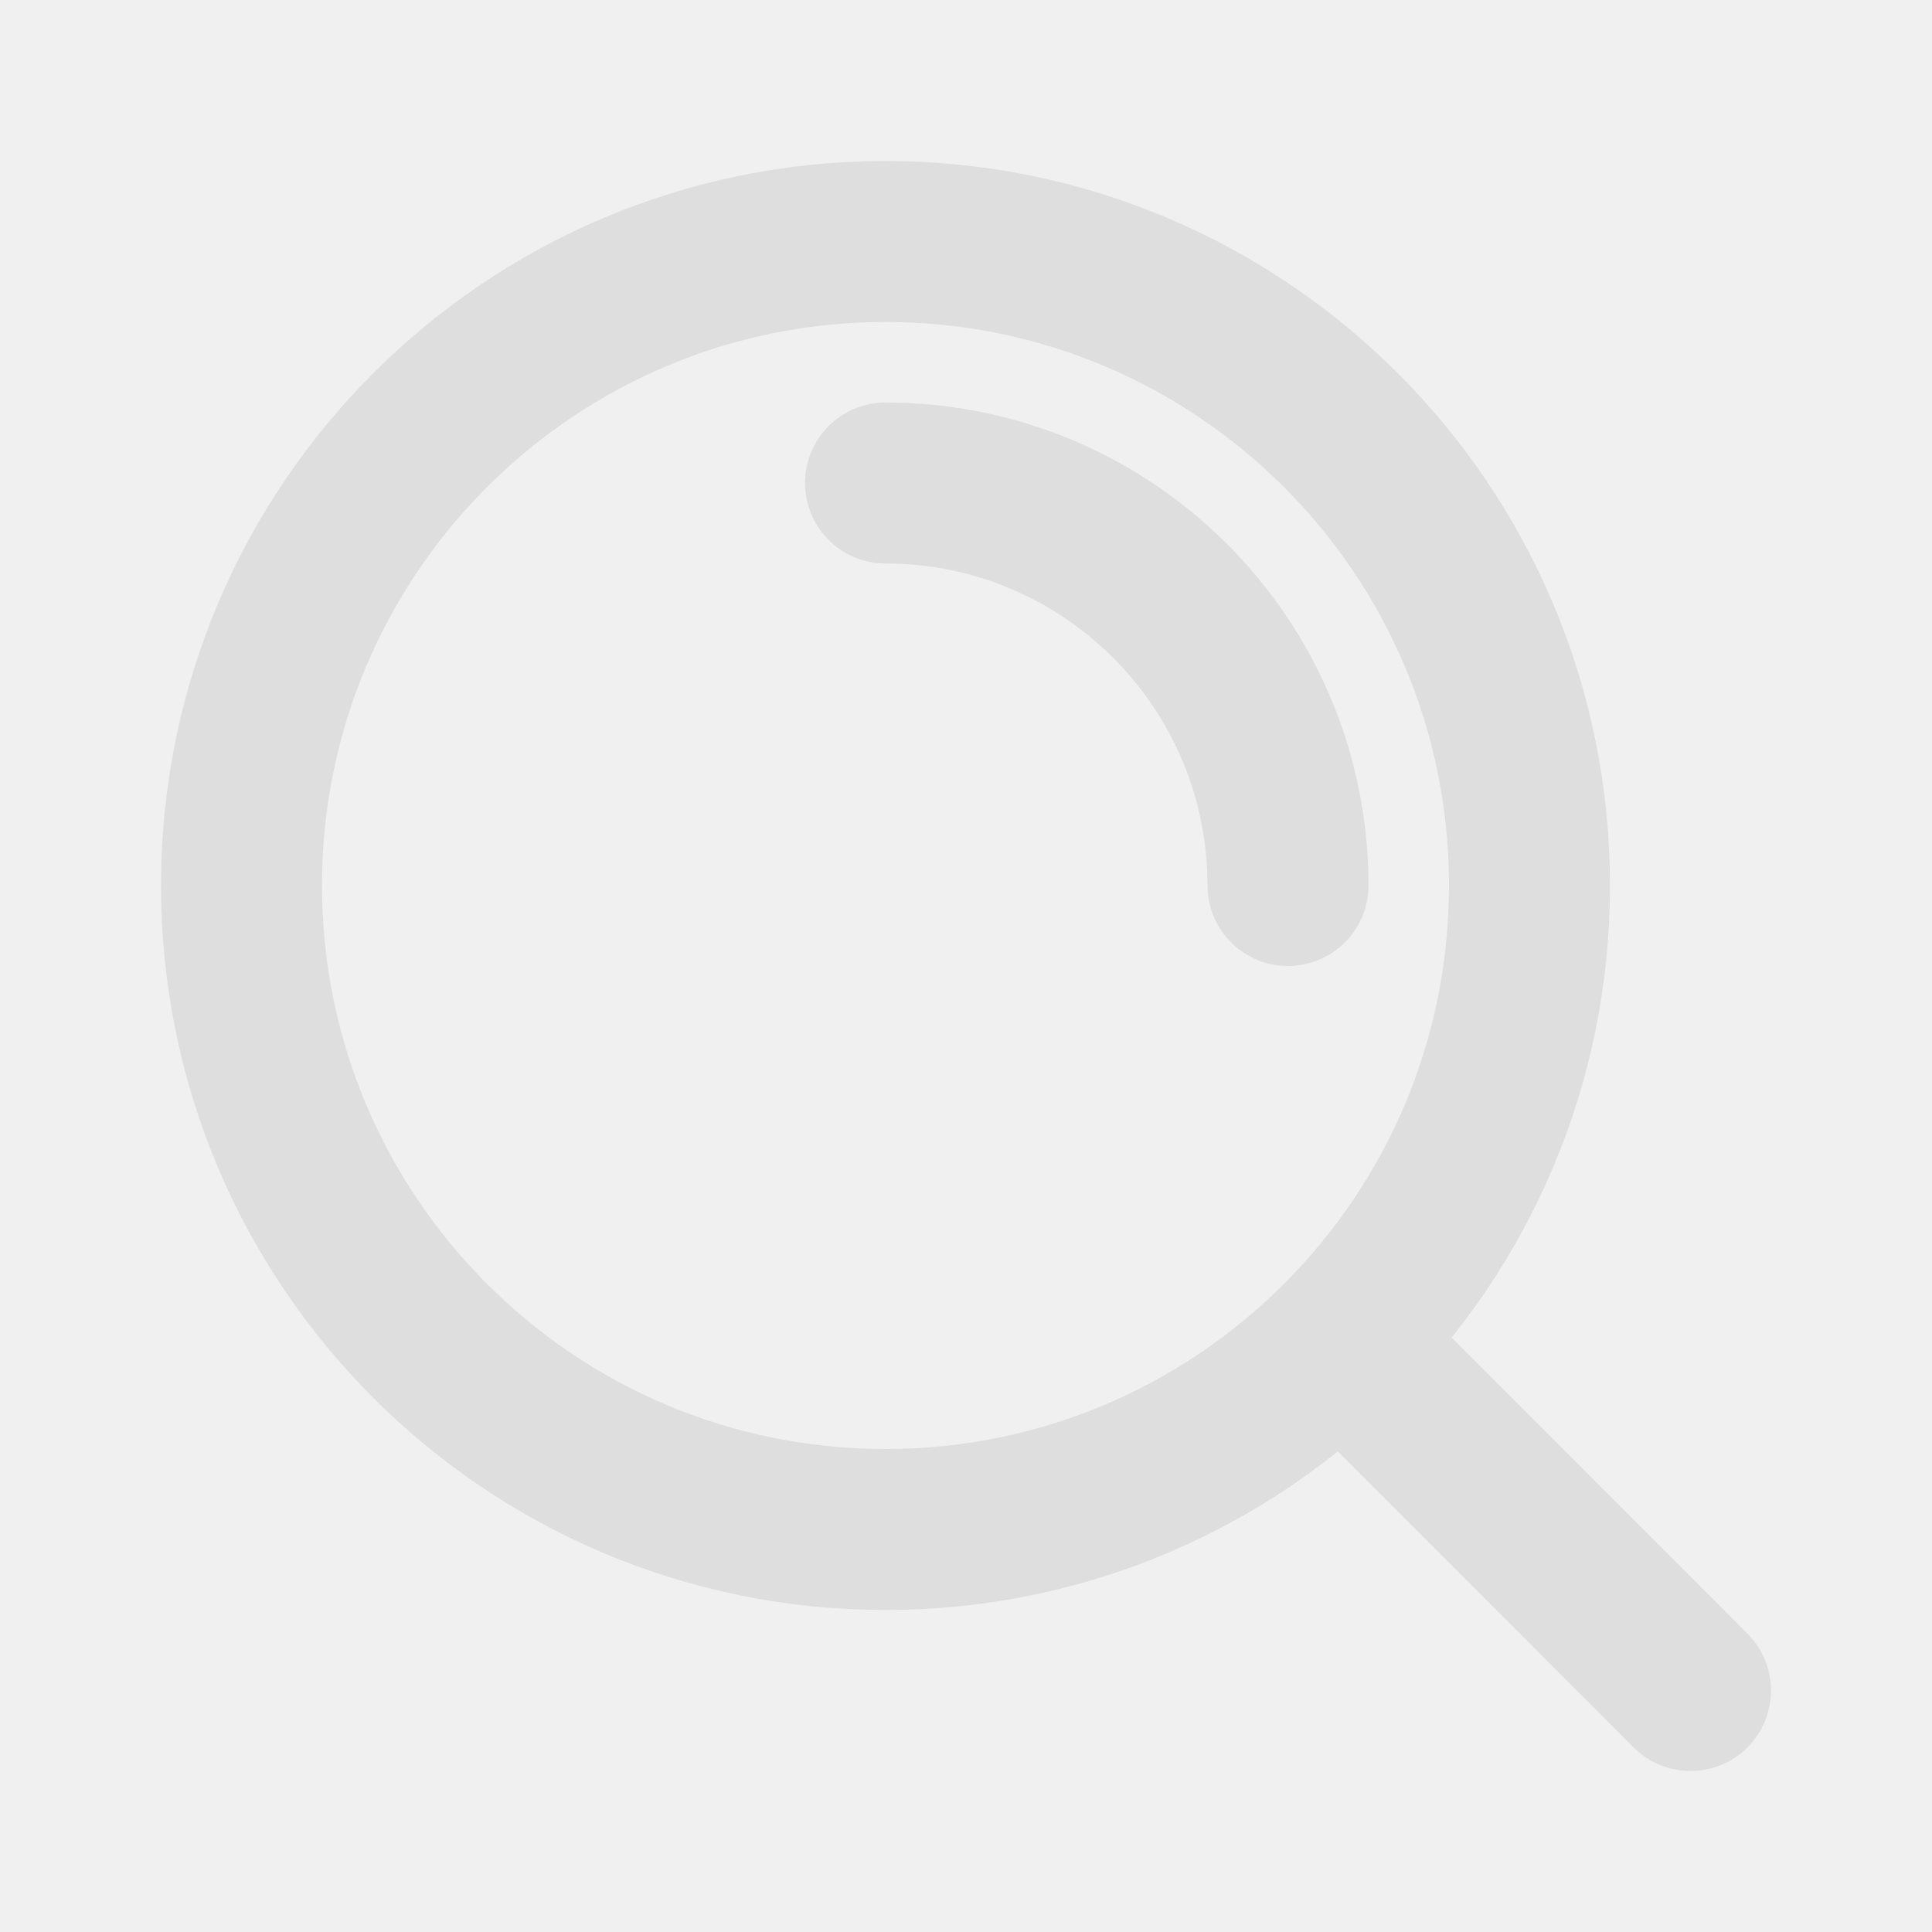
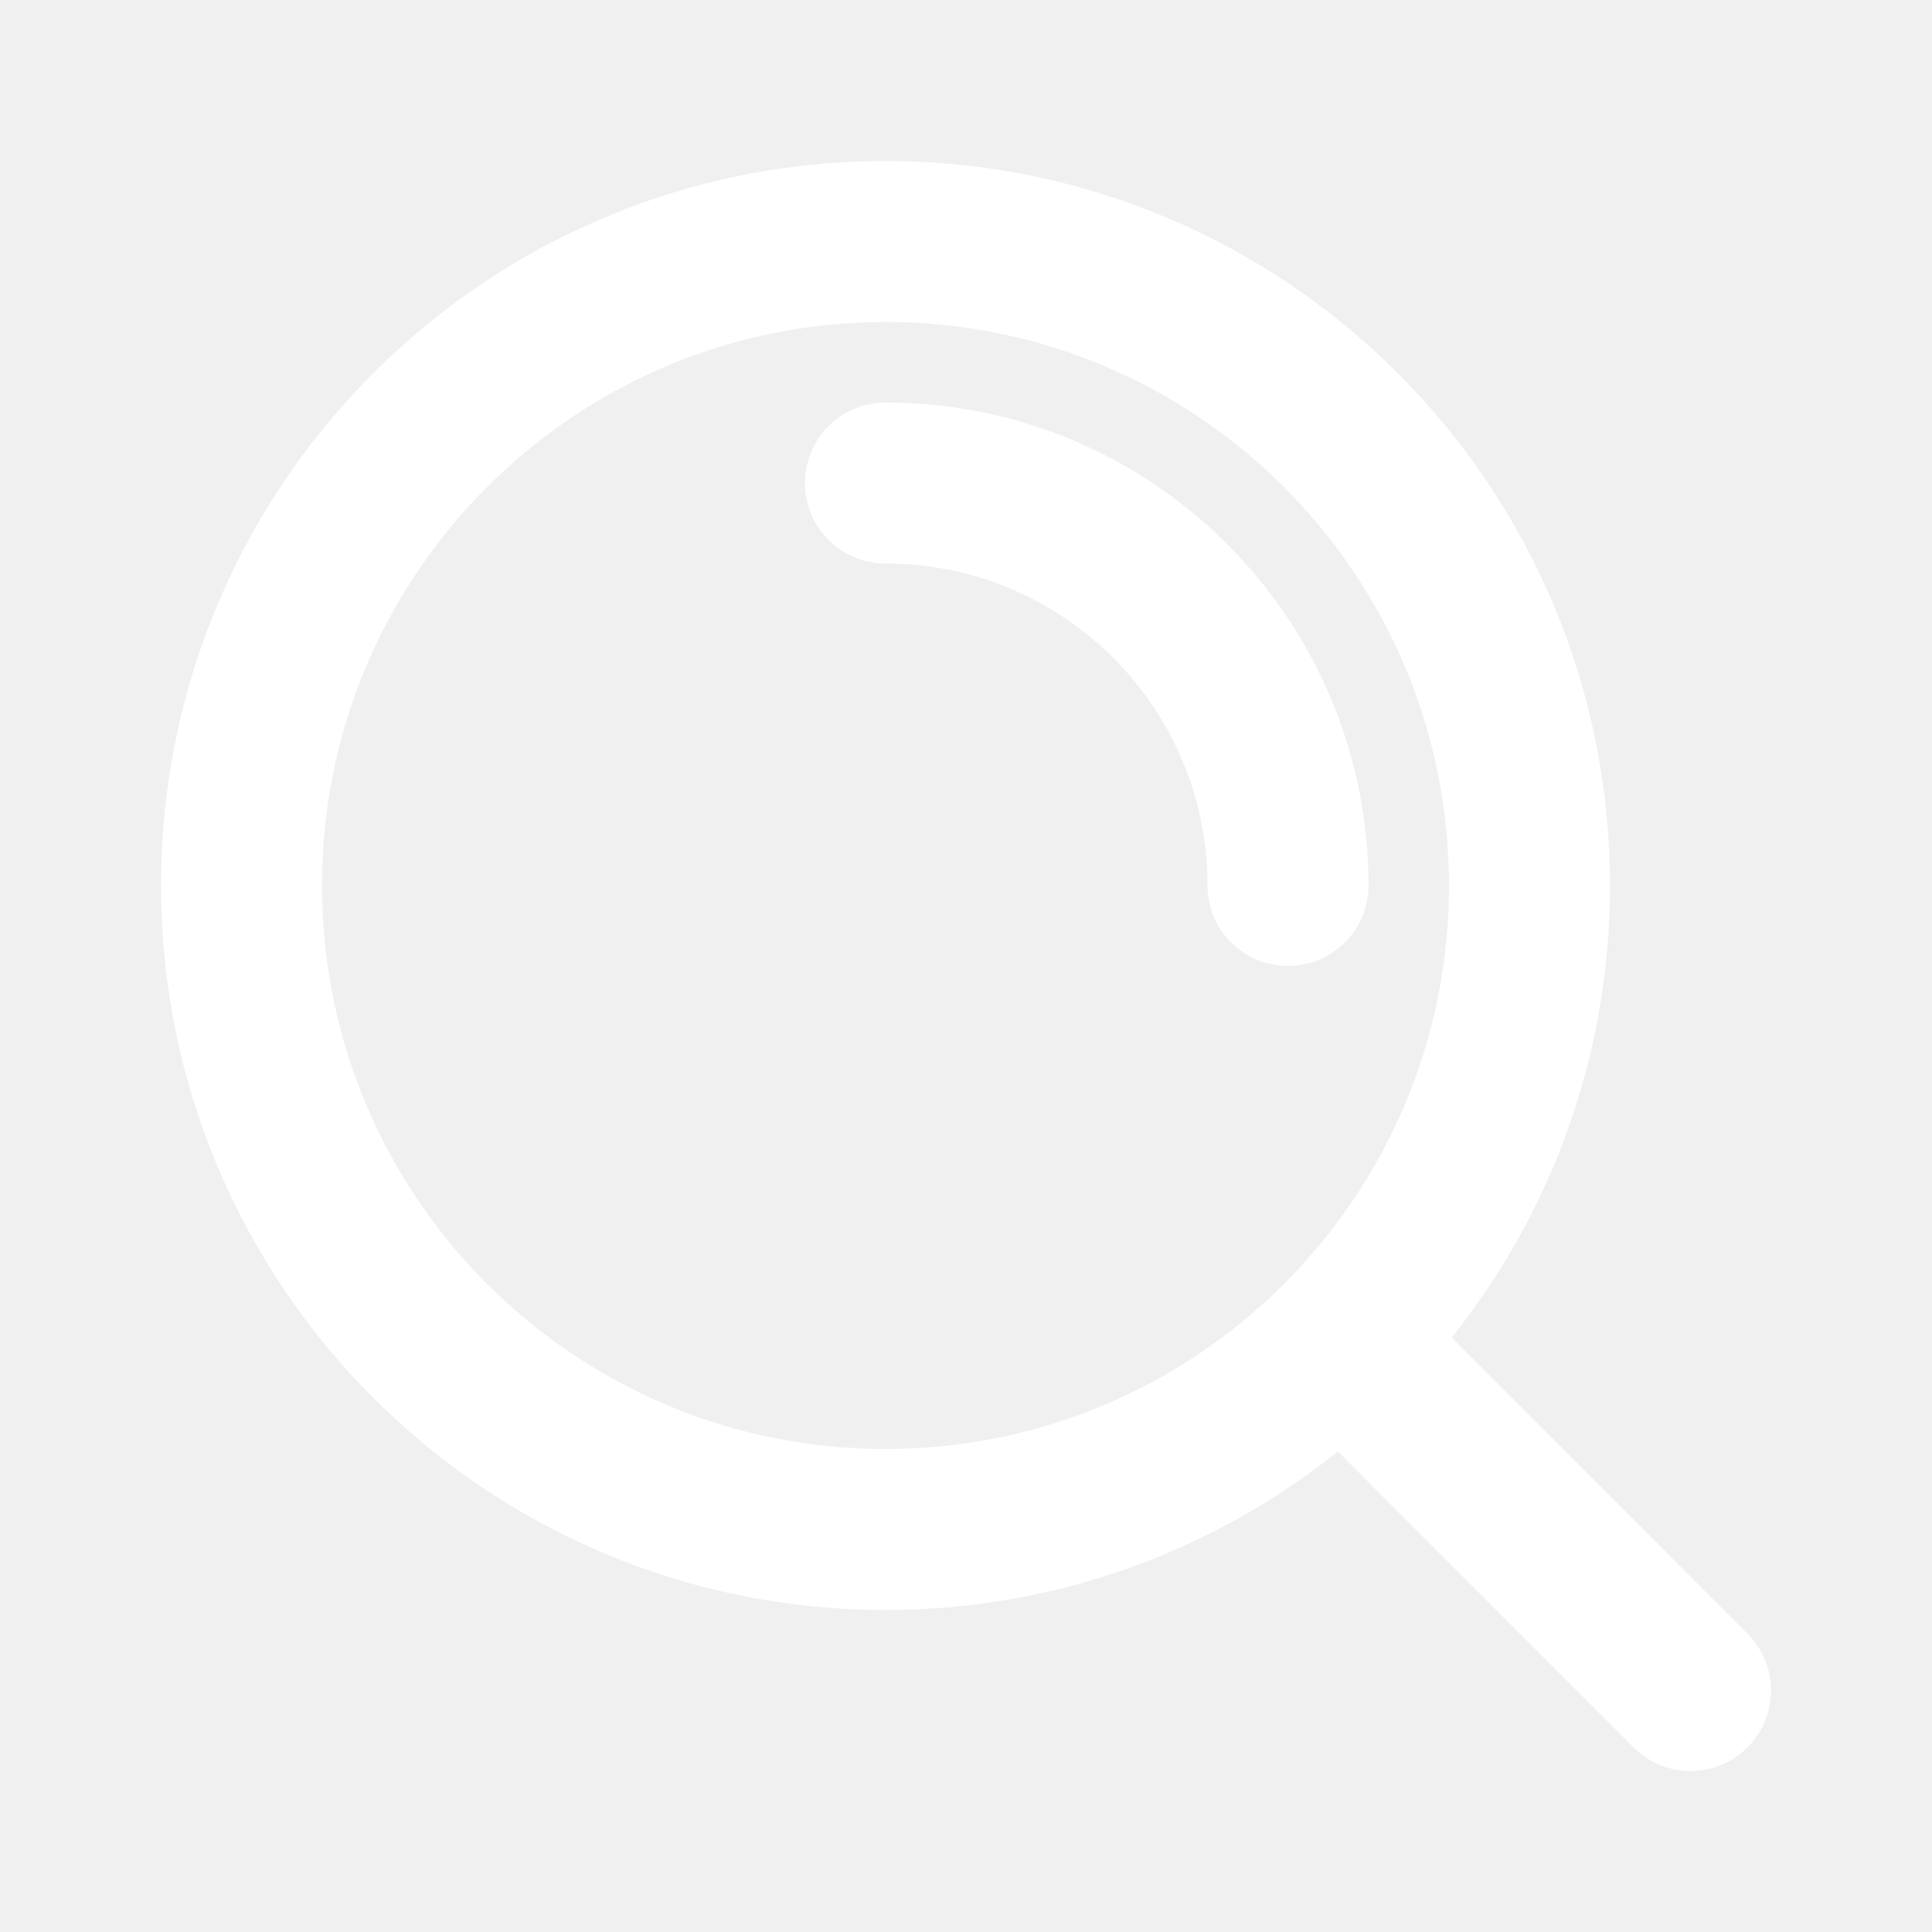
<svg xmlns="http://www.w3.org/2000/svg" viewBox="0 0 24 24" fill="none">
  <g id="SVGRepo_bgCarrier" stroke-width="0" />
  <g id="SVGRepo_tracerCarrier" stroke-linecap="round" stroke-linejoin="round" />
  <g id="SVGRepo_iconCarrier">
-     <path d="M11 6C13.761 6 16 8.239 16 11M16.659 16.655L21 21M19 11C19 15.418 15.418 19 11 19C6.582 19 3 15.418 3 11C3 6.582 6.582 3 11 3C15.418 3 19 6.582 19 11Z" stroke="#dedede" stroke-width="2" stroke-linecap="round" stroke-linejoin="round" />
+     <path d="M11 6C13.761 6 16 8.239 16 11M16.659 16.655L21 21M19 11C19 15.418 15.418 19 11 19C6.582 19 3 15.418 3 11C3 6.582 6.582 3 11 3C15.418 3 19 6.582 19 11Z" stroke="#ffffff" stroke-width="2" stroke-linecap="round" stroke-linejoin="round" />
  </g>
</svg>
